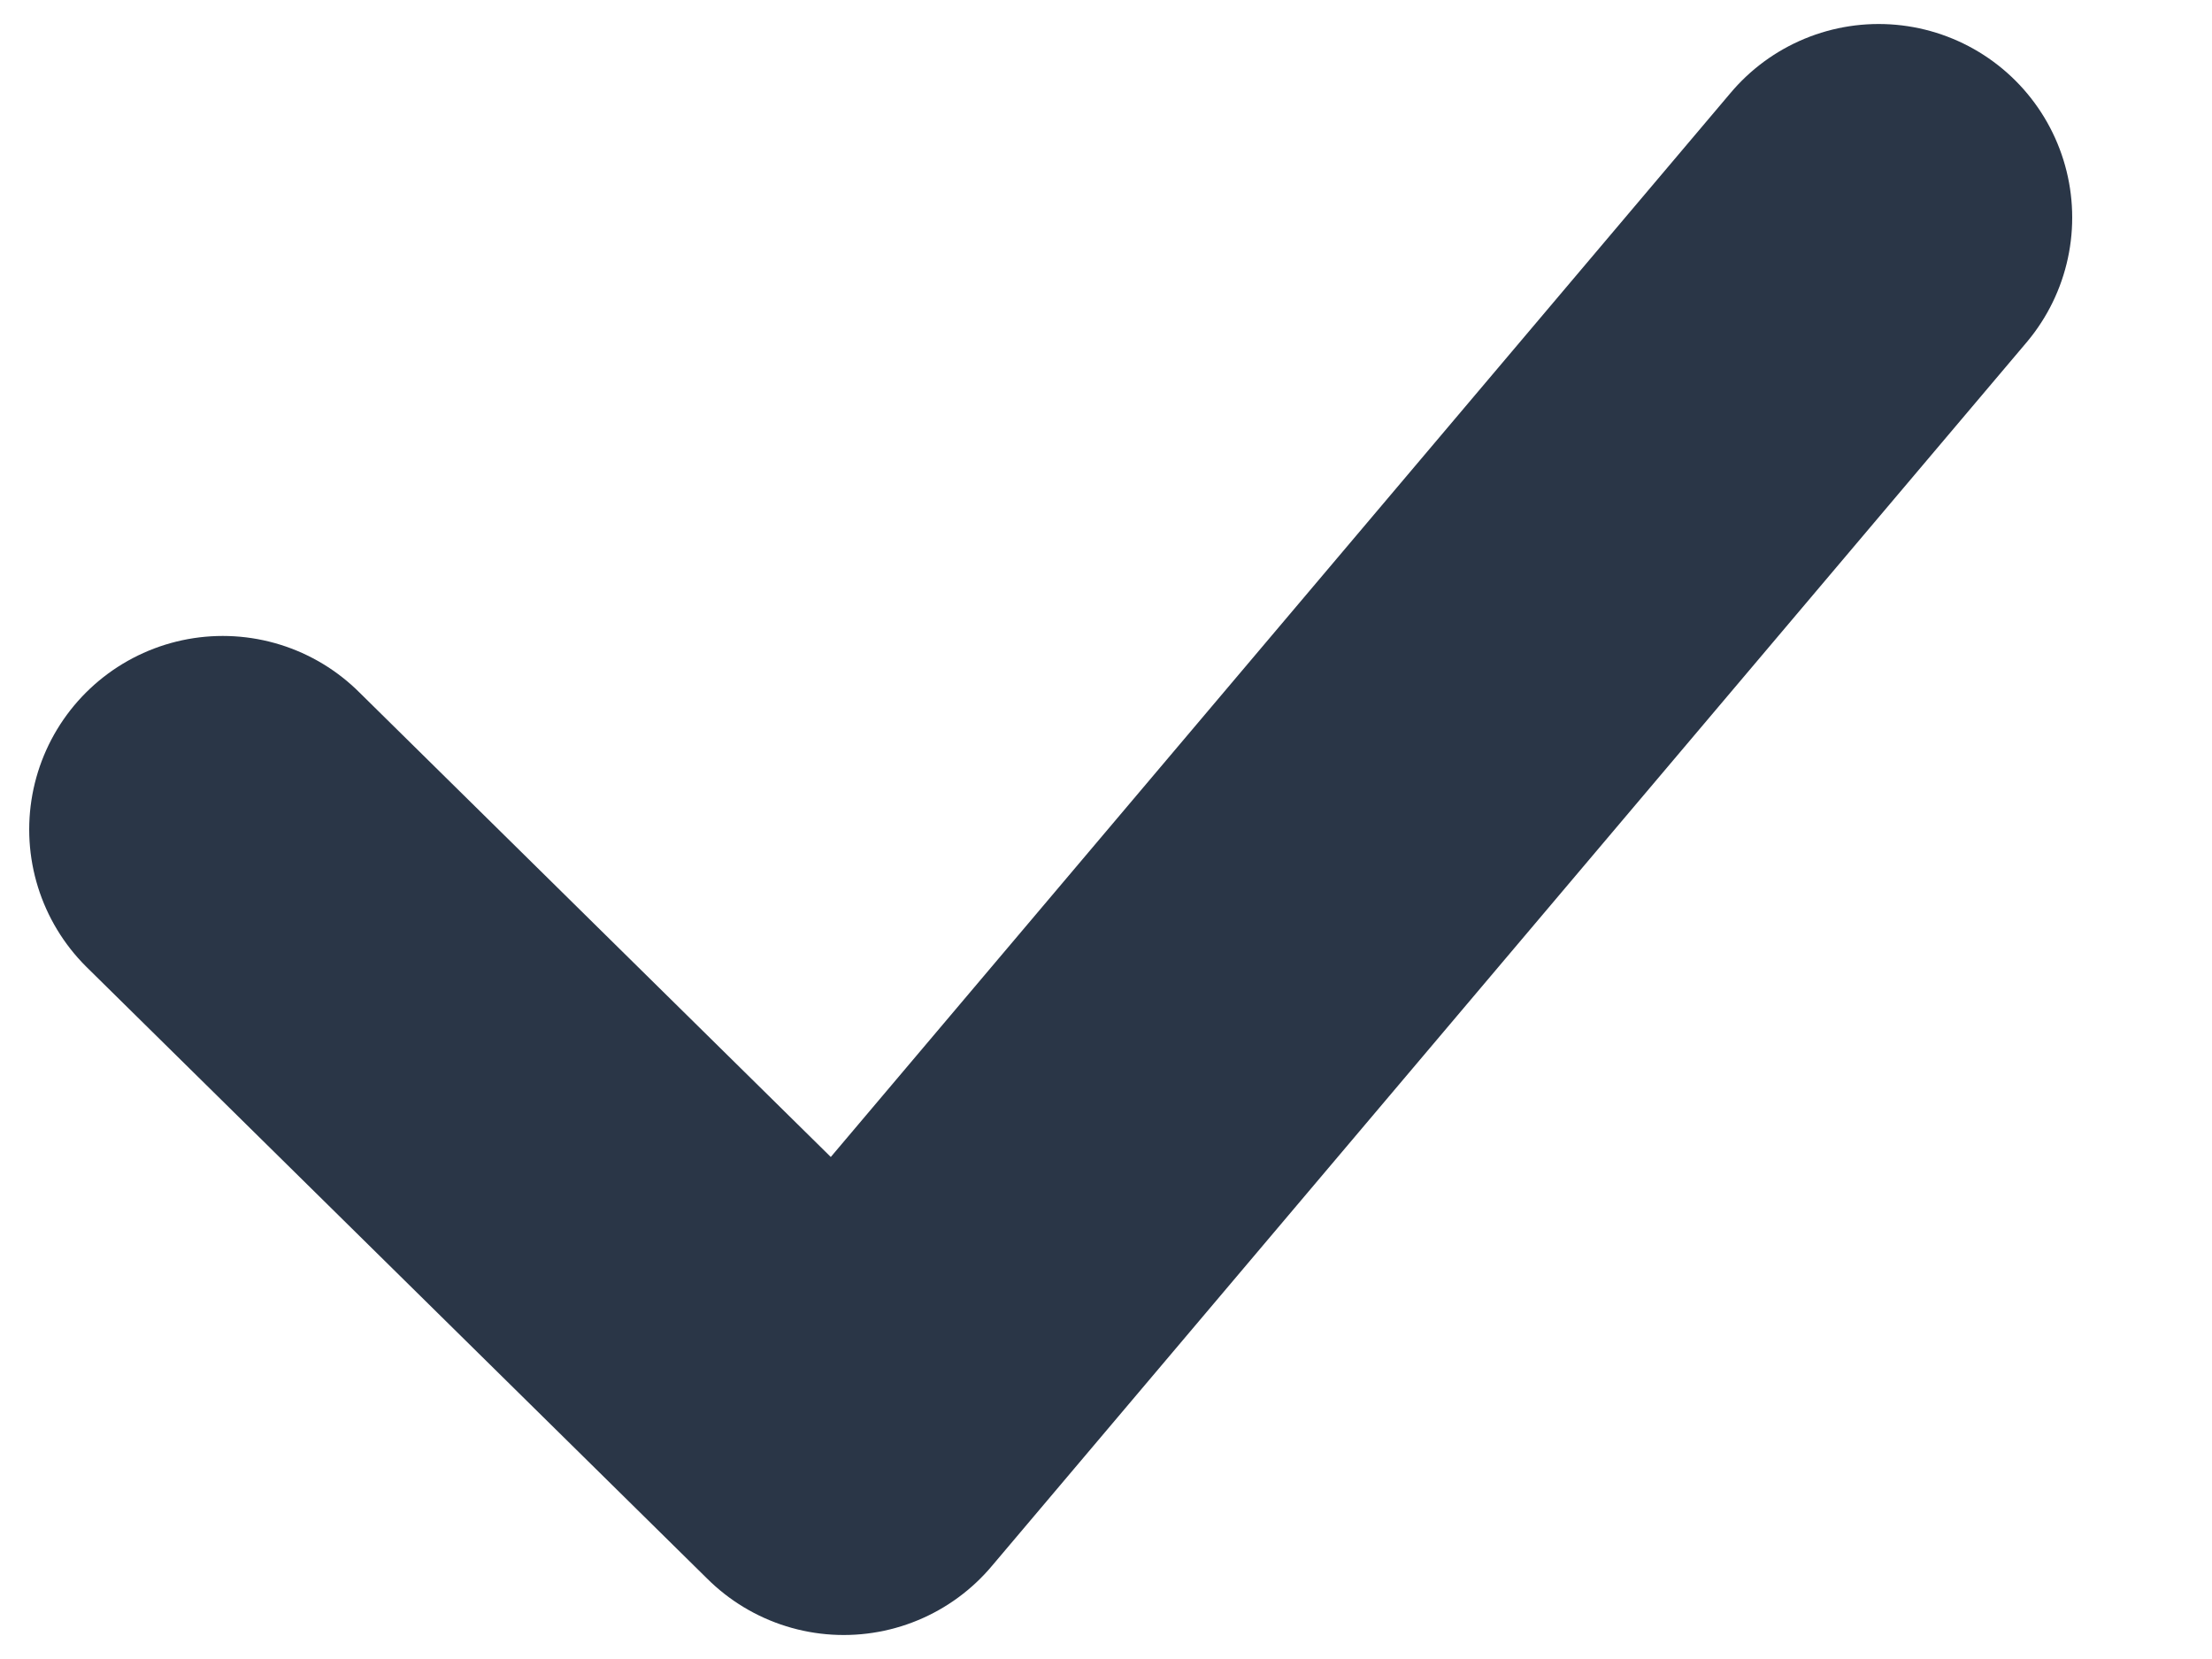
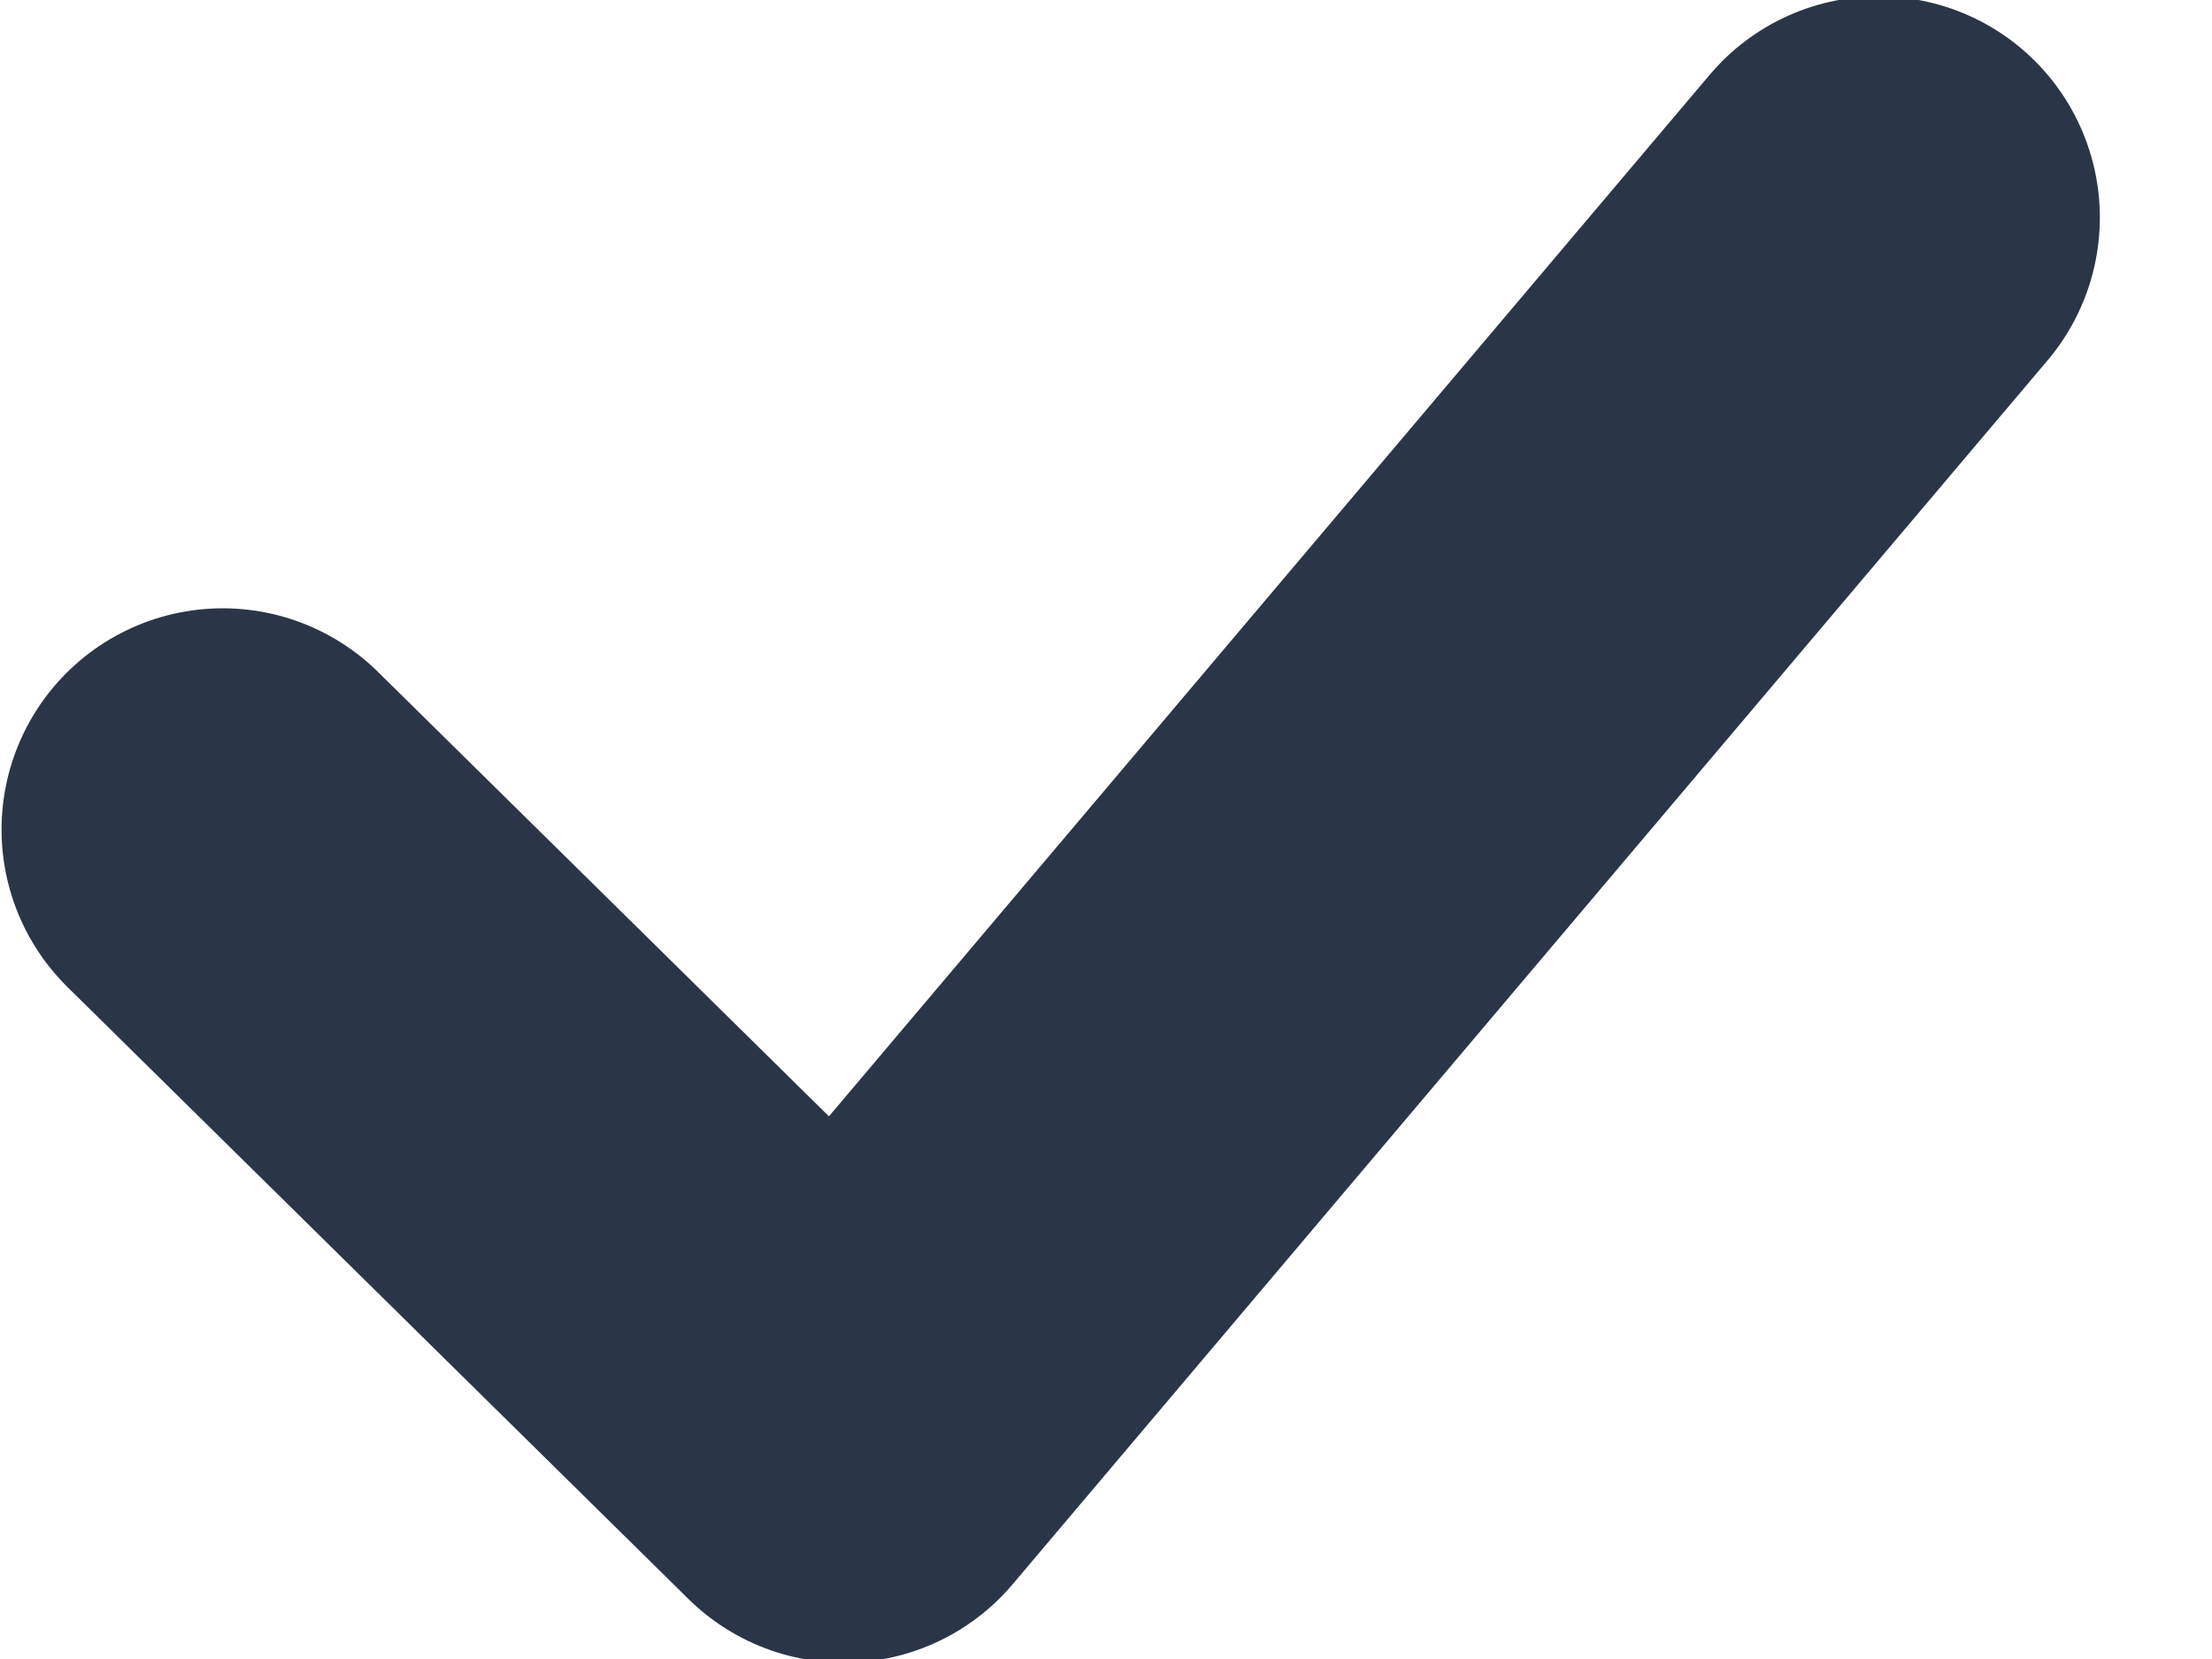
<svg xmlns="http://www.w3.org/2000/svg" width="40" height="30" viewBox="0 0 40 30" fill="none">
-   <path d="M4.028 15L15.257 26.066L33.972 3.934" stroke="rgb(42, 54, 71)" stroke-width="7" stroke-linecap="round" stroke-linejoin="round" />
+   <path d="M4.028 15L15.257 26.066L33.972 3.934" stroke="rgb(42, 54, 71)" stroke-width="8" stroke-linecap="round" stroke-linejoin="round" />
</svg>
